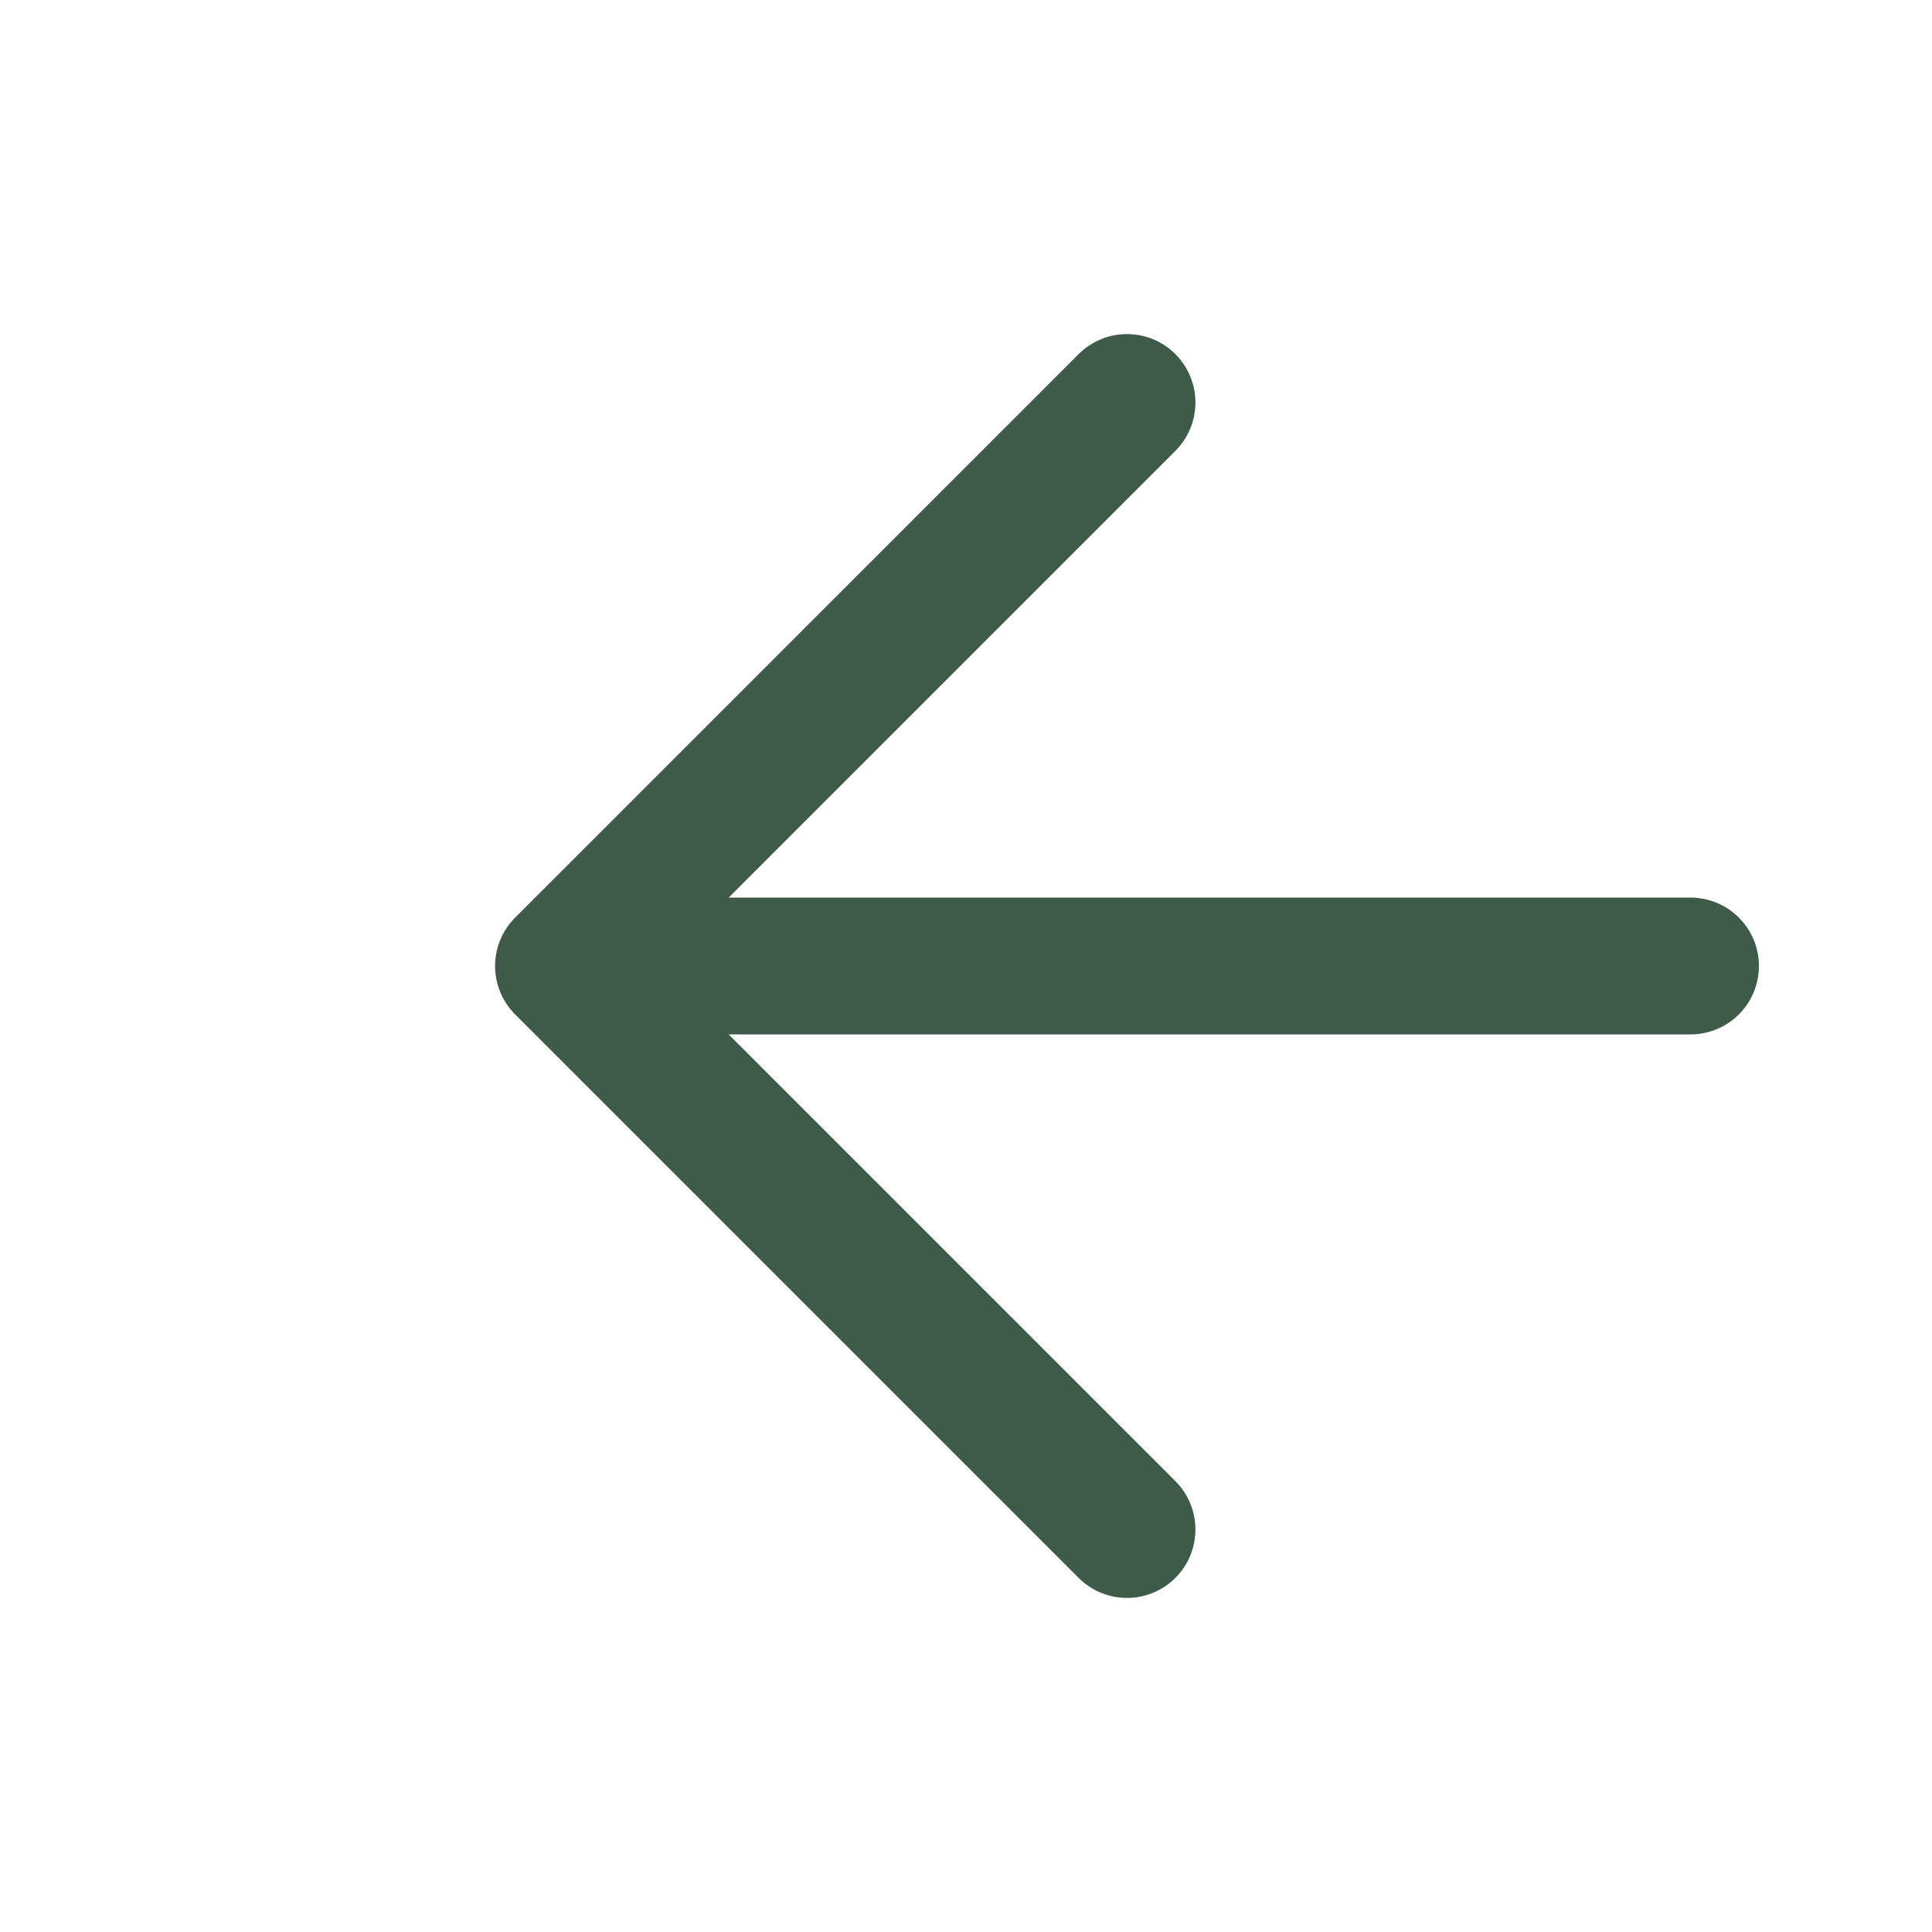
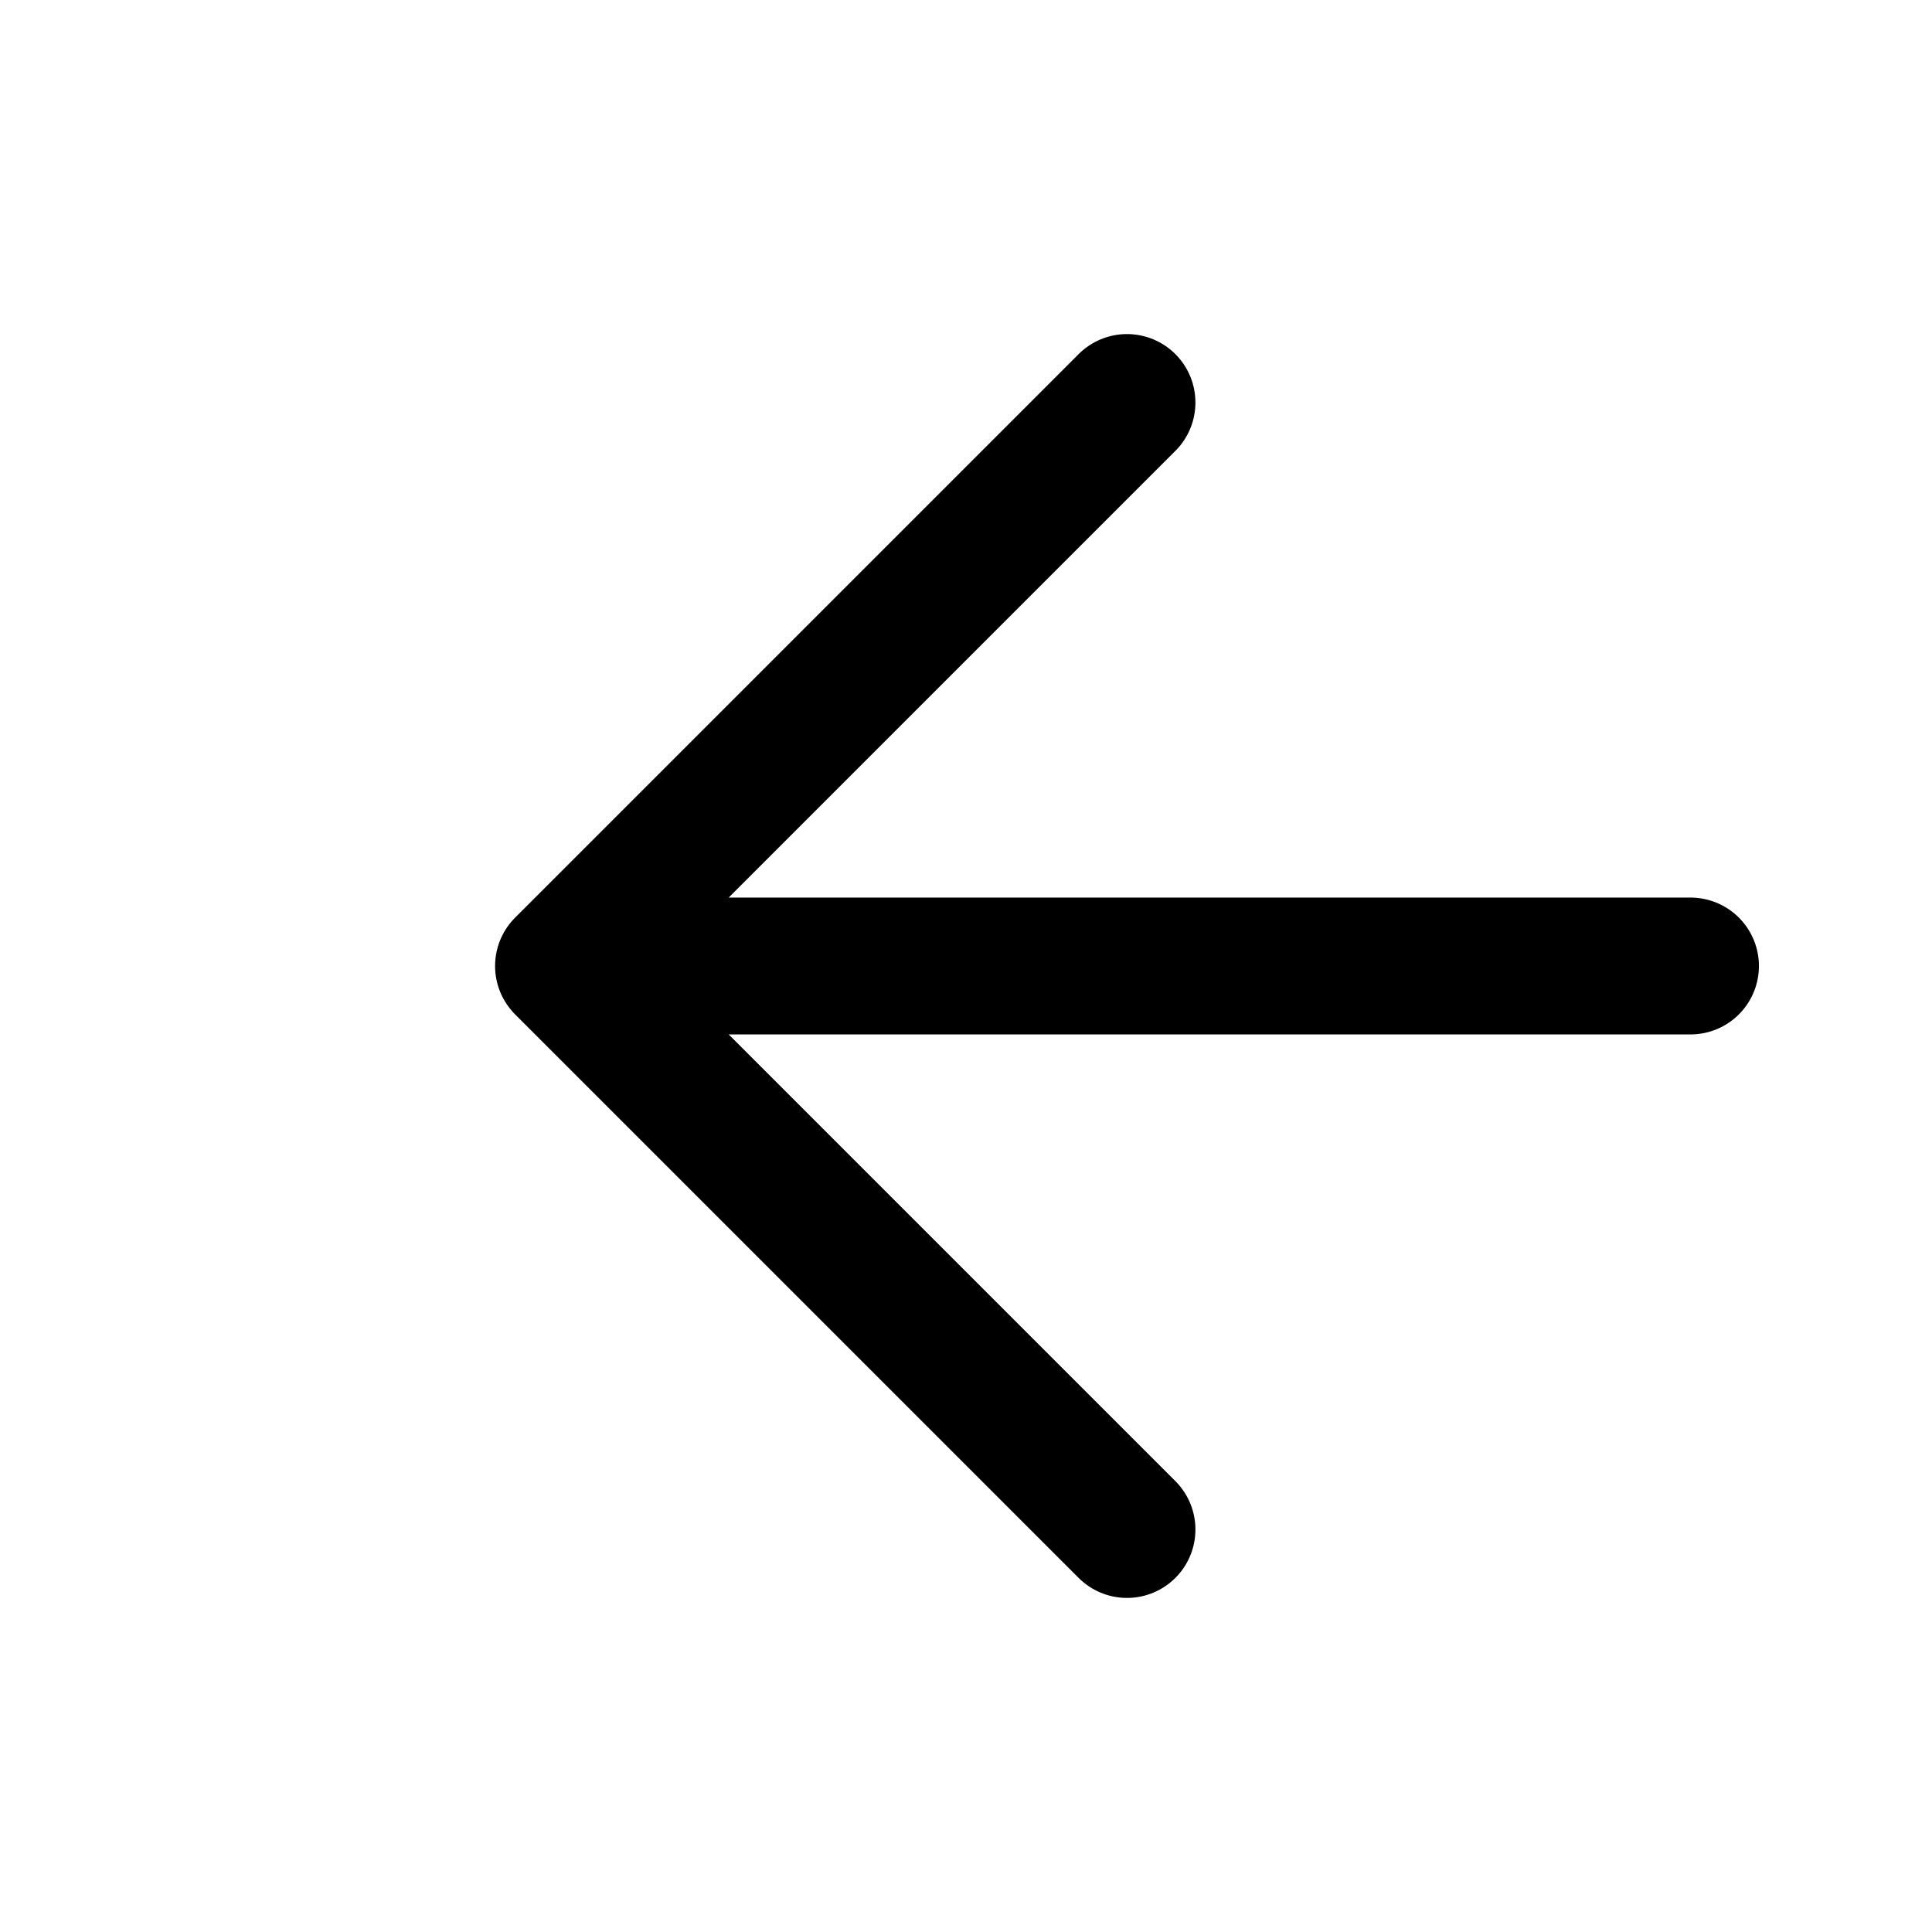
- <svg xmlns="http://www.w3.org/2000/svg" width="24" height="24" viewBox="0 0 24 24" fill="none" stroke="#3E5B49" stroke-width="1.7" stroke-linecap="round" stroke-linejoin="round">
+ <svg xmlns="http://www.w3.org/2000/svg" width="24" height="24" viewBox="0 0 24 24" fill="none" stroke="#000000" stroke-width="1.7" stroke-linecap="round" stroke-linejoin="round">
  <path d="m14 5-7 7 7 7M7 12h14" />
</svg>
